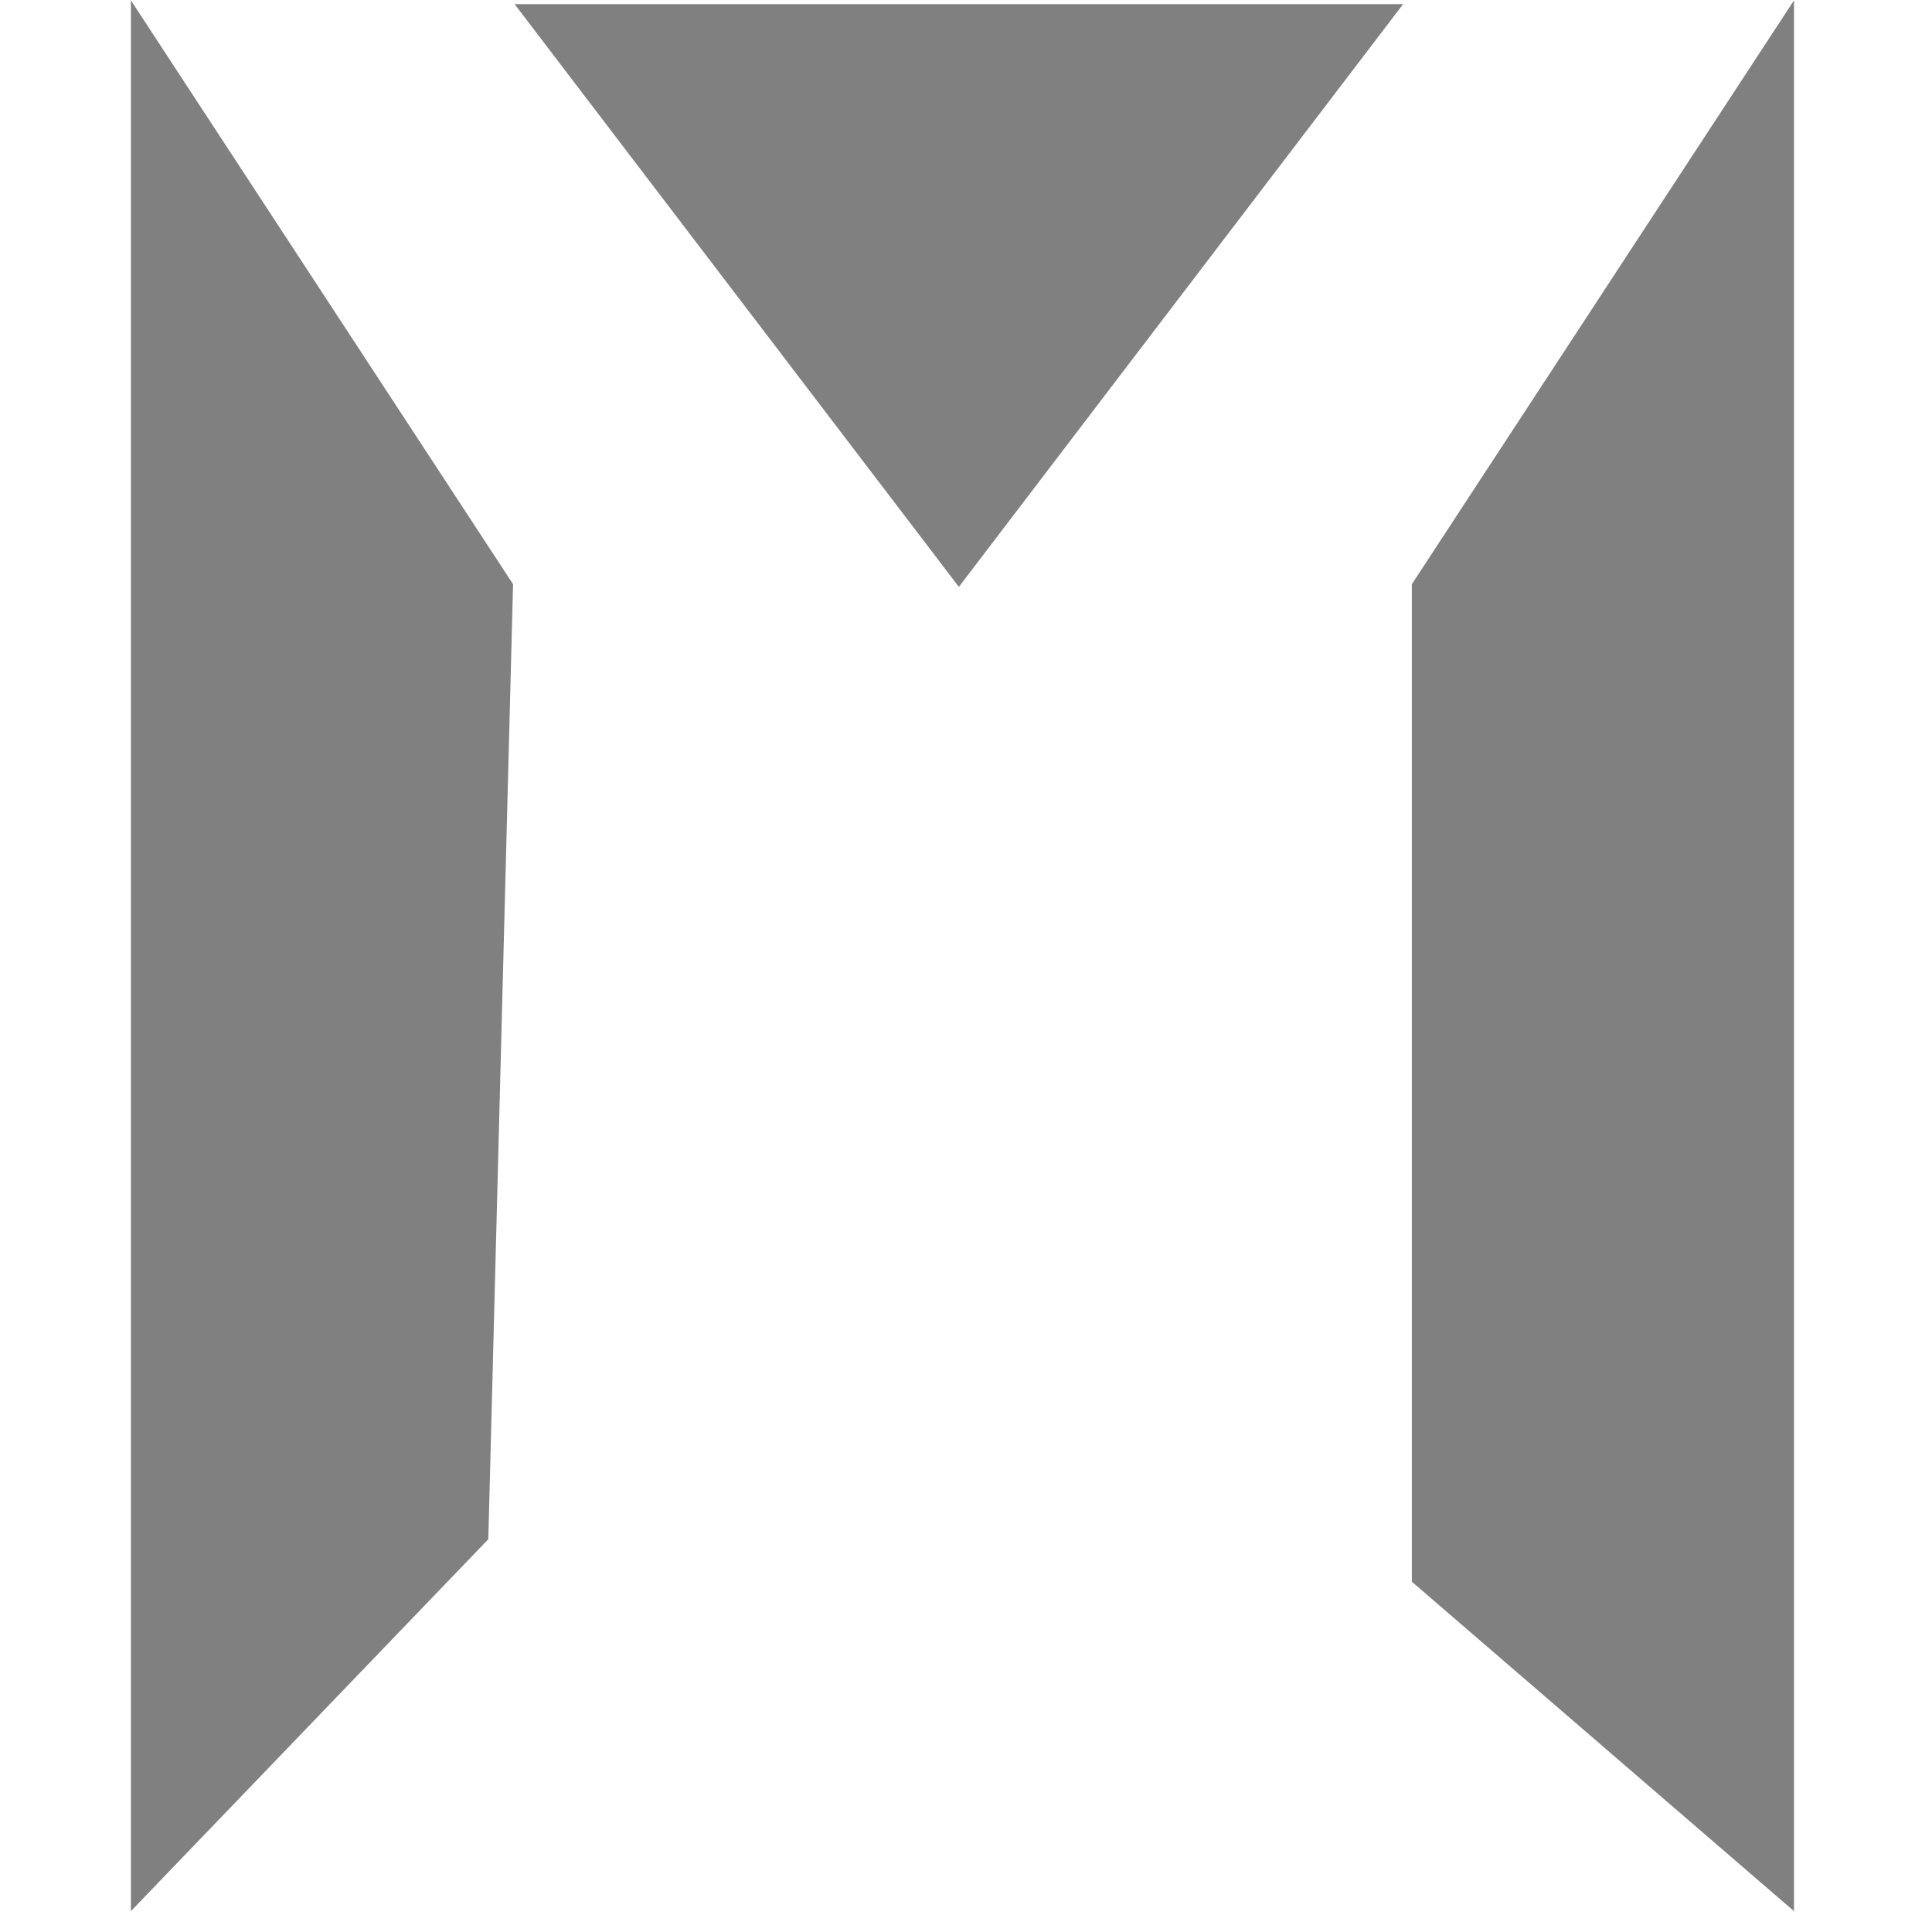
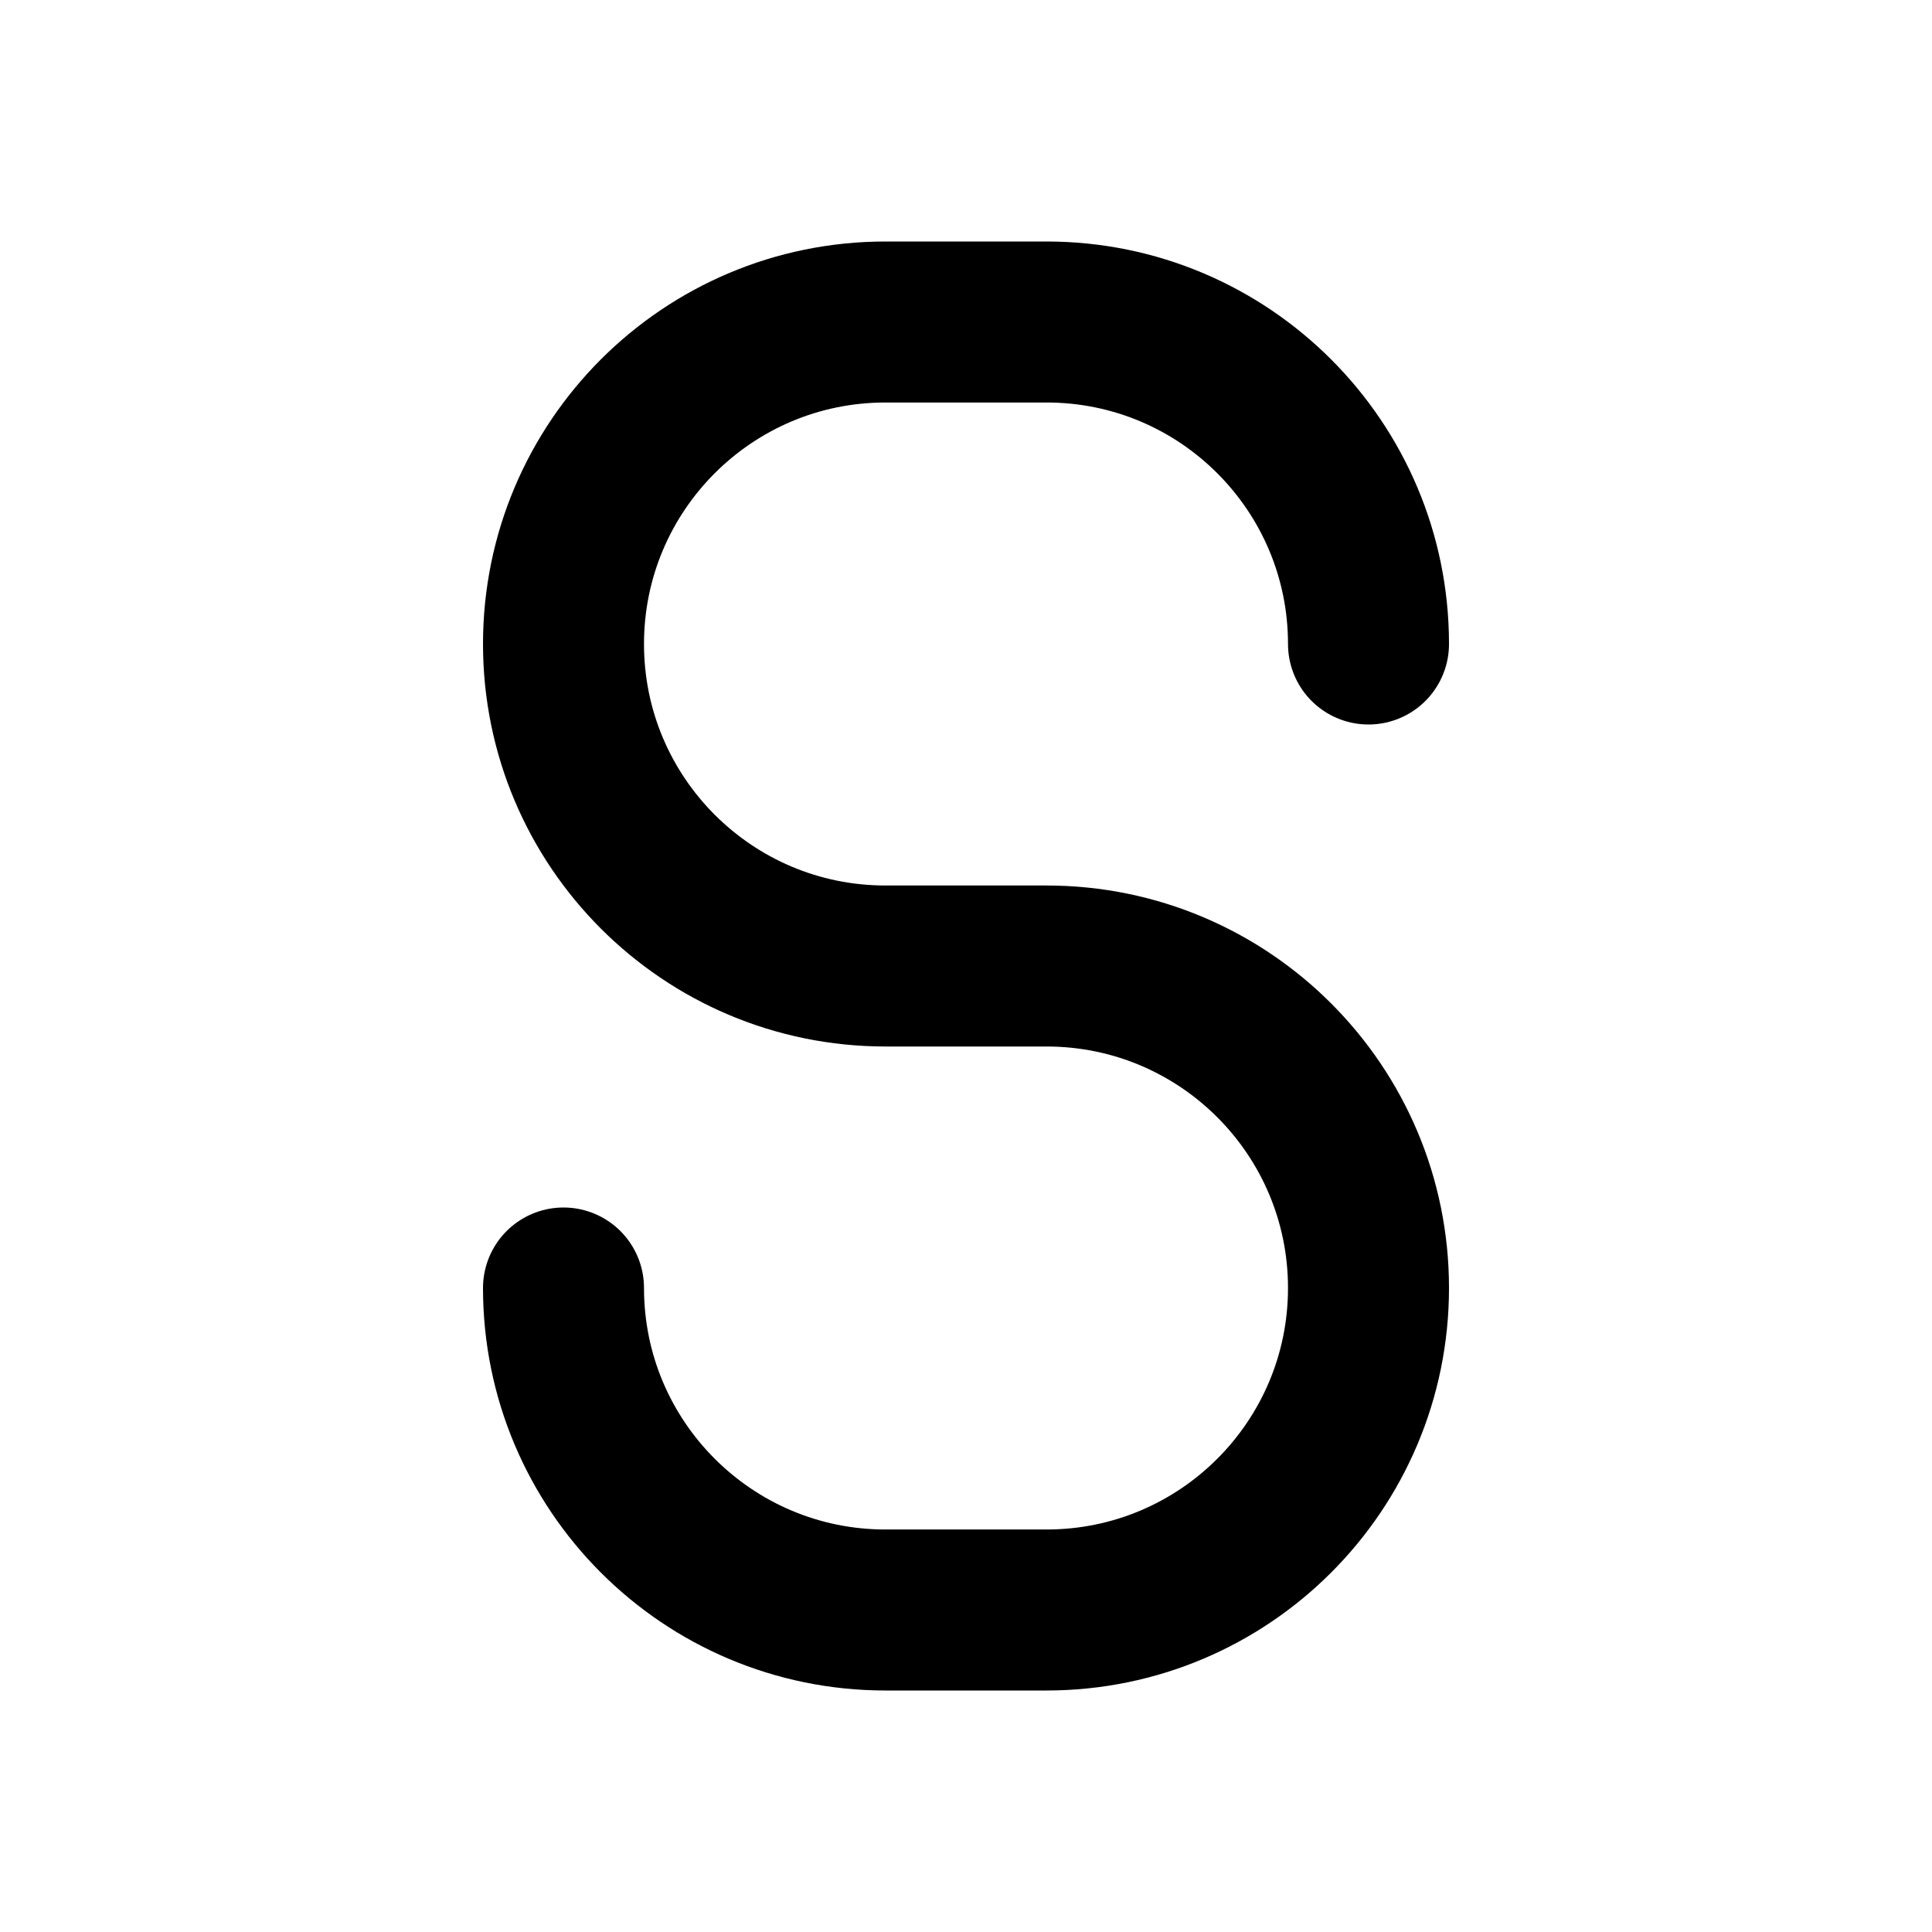
- <svg xmlns="http://www.w3.org/2000/svg" width="30" height="30" viewBox="0 0 79 91" fill="gray">
-   <path className="fill-black dark:fill-gray" d="M0.166 0.017L18.166 27.517L17 72.5L0.166 90.017V0.017Z" fill="gray" />
-   <path className="fill-black dark:fill-gray" d="M78.5 0.017L60.5 27.517V74.5L78.5 90.017V0.017Z" fill="gray" />
-   <path className="fill-black dark:fill-gray" d="M39.164 27.643L18.237 0.193H39.164L60.09 0.193L39.164 27.643Z" fill="gray" />
+ <svg xmlns="http://www.w3.org/2000/svg" class="icon icon-tabler icon-tabler-letter-s" width="24" height="24" viewBox="0 0 24 24" stroke-width="2" stroke="currentColor" fill="none" stroke-linecap="round" stroke-linejoin="round">
+   <path stroke="none" d="M0 0h24v24H0z" fill="none" />
+   <path d="M17 8a4 4 0 0 0 -4 -4h-2a4 4 0 0 0 0 8h2a4 4 0 0 1 0 8h-2a4 4 0 0 1 -4 -4" />
</svg>
